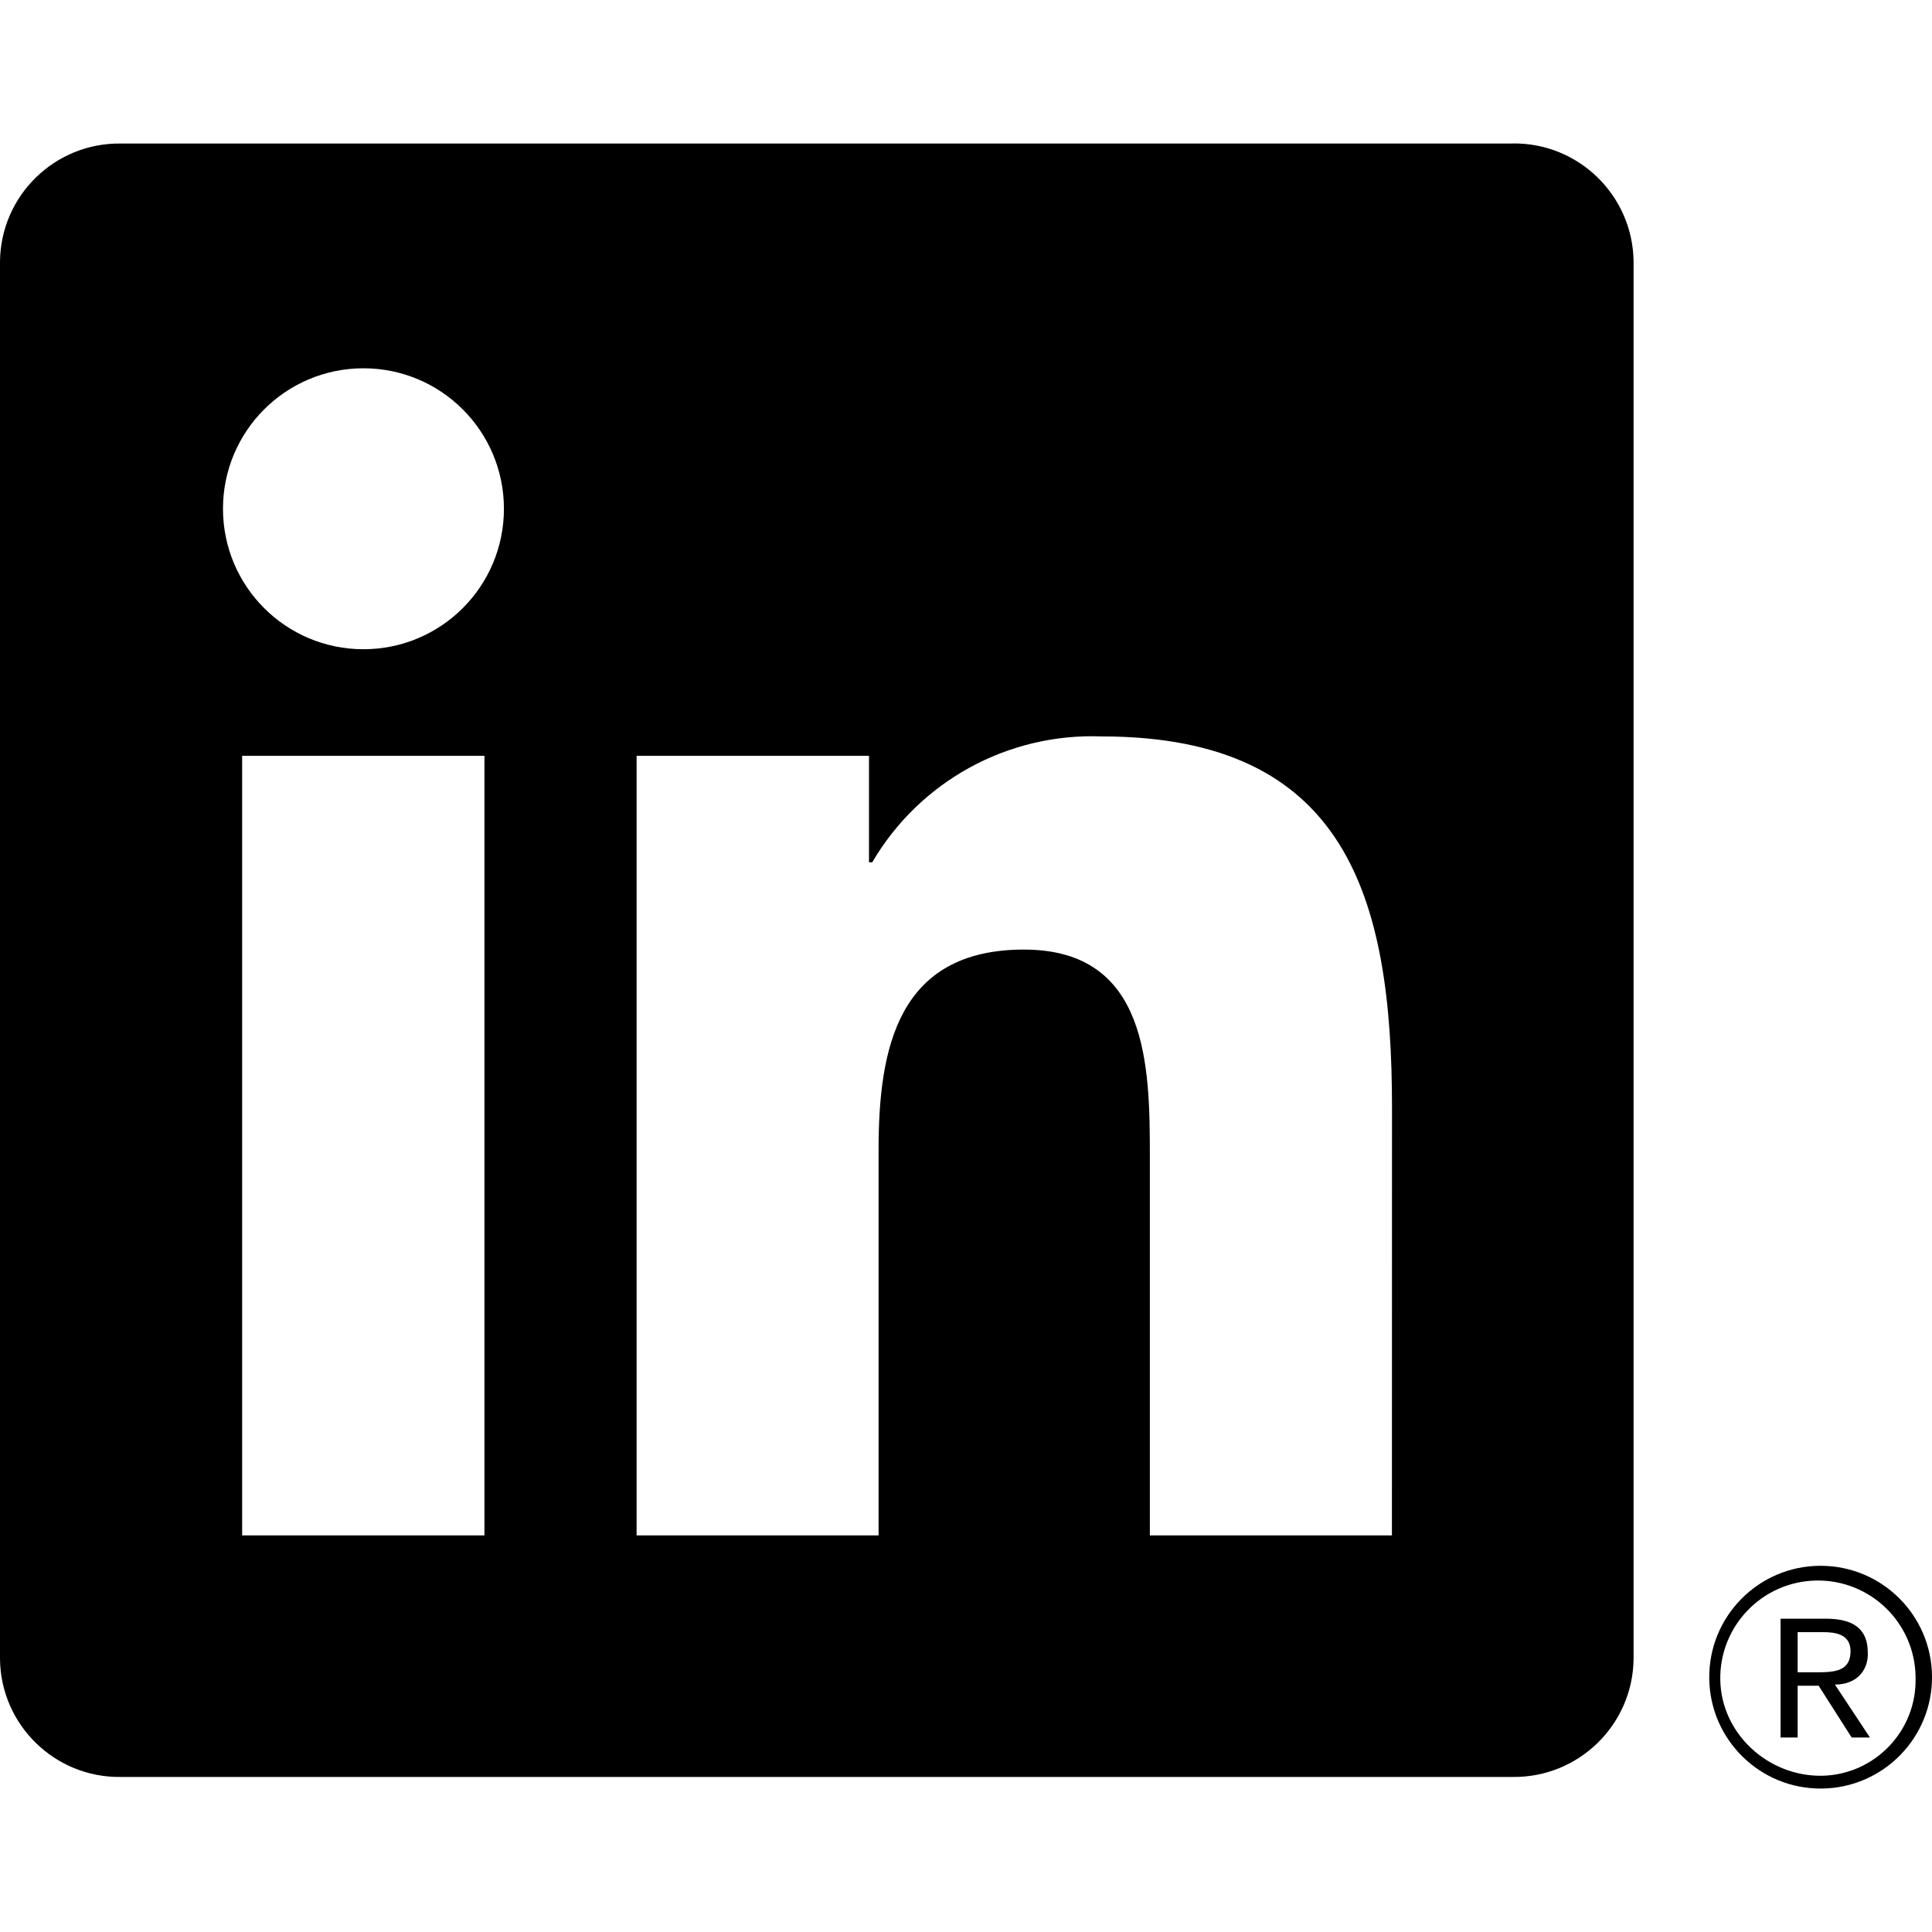
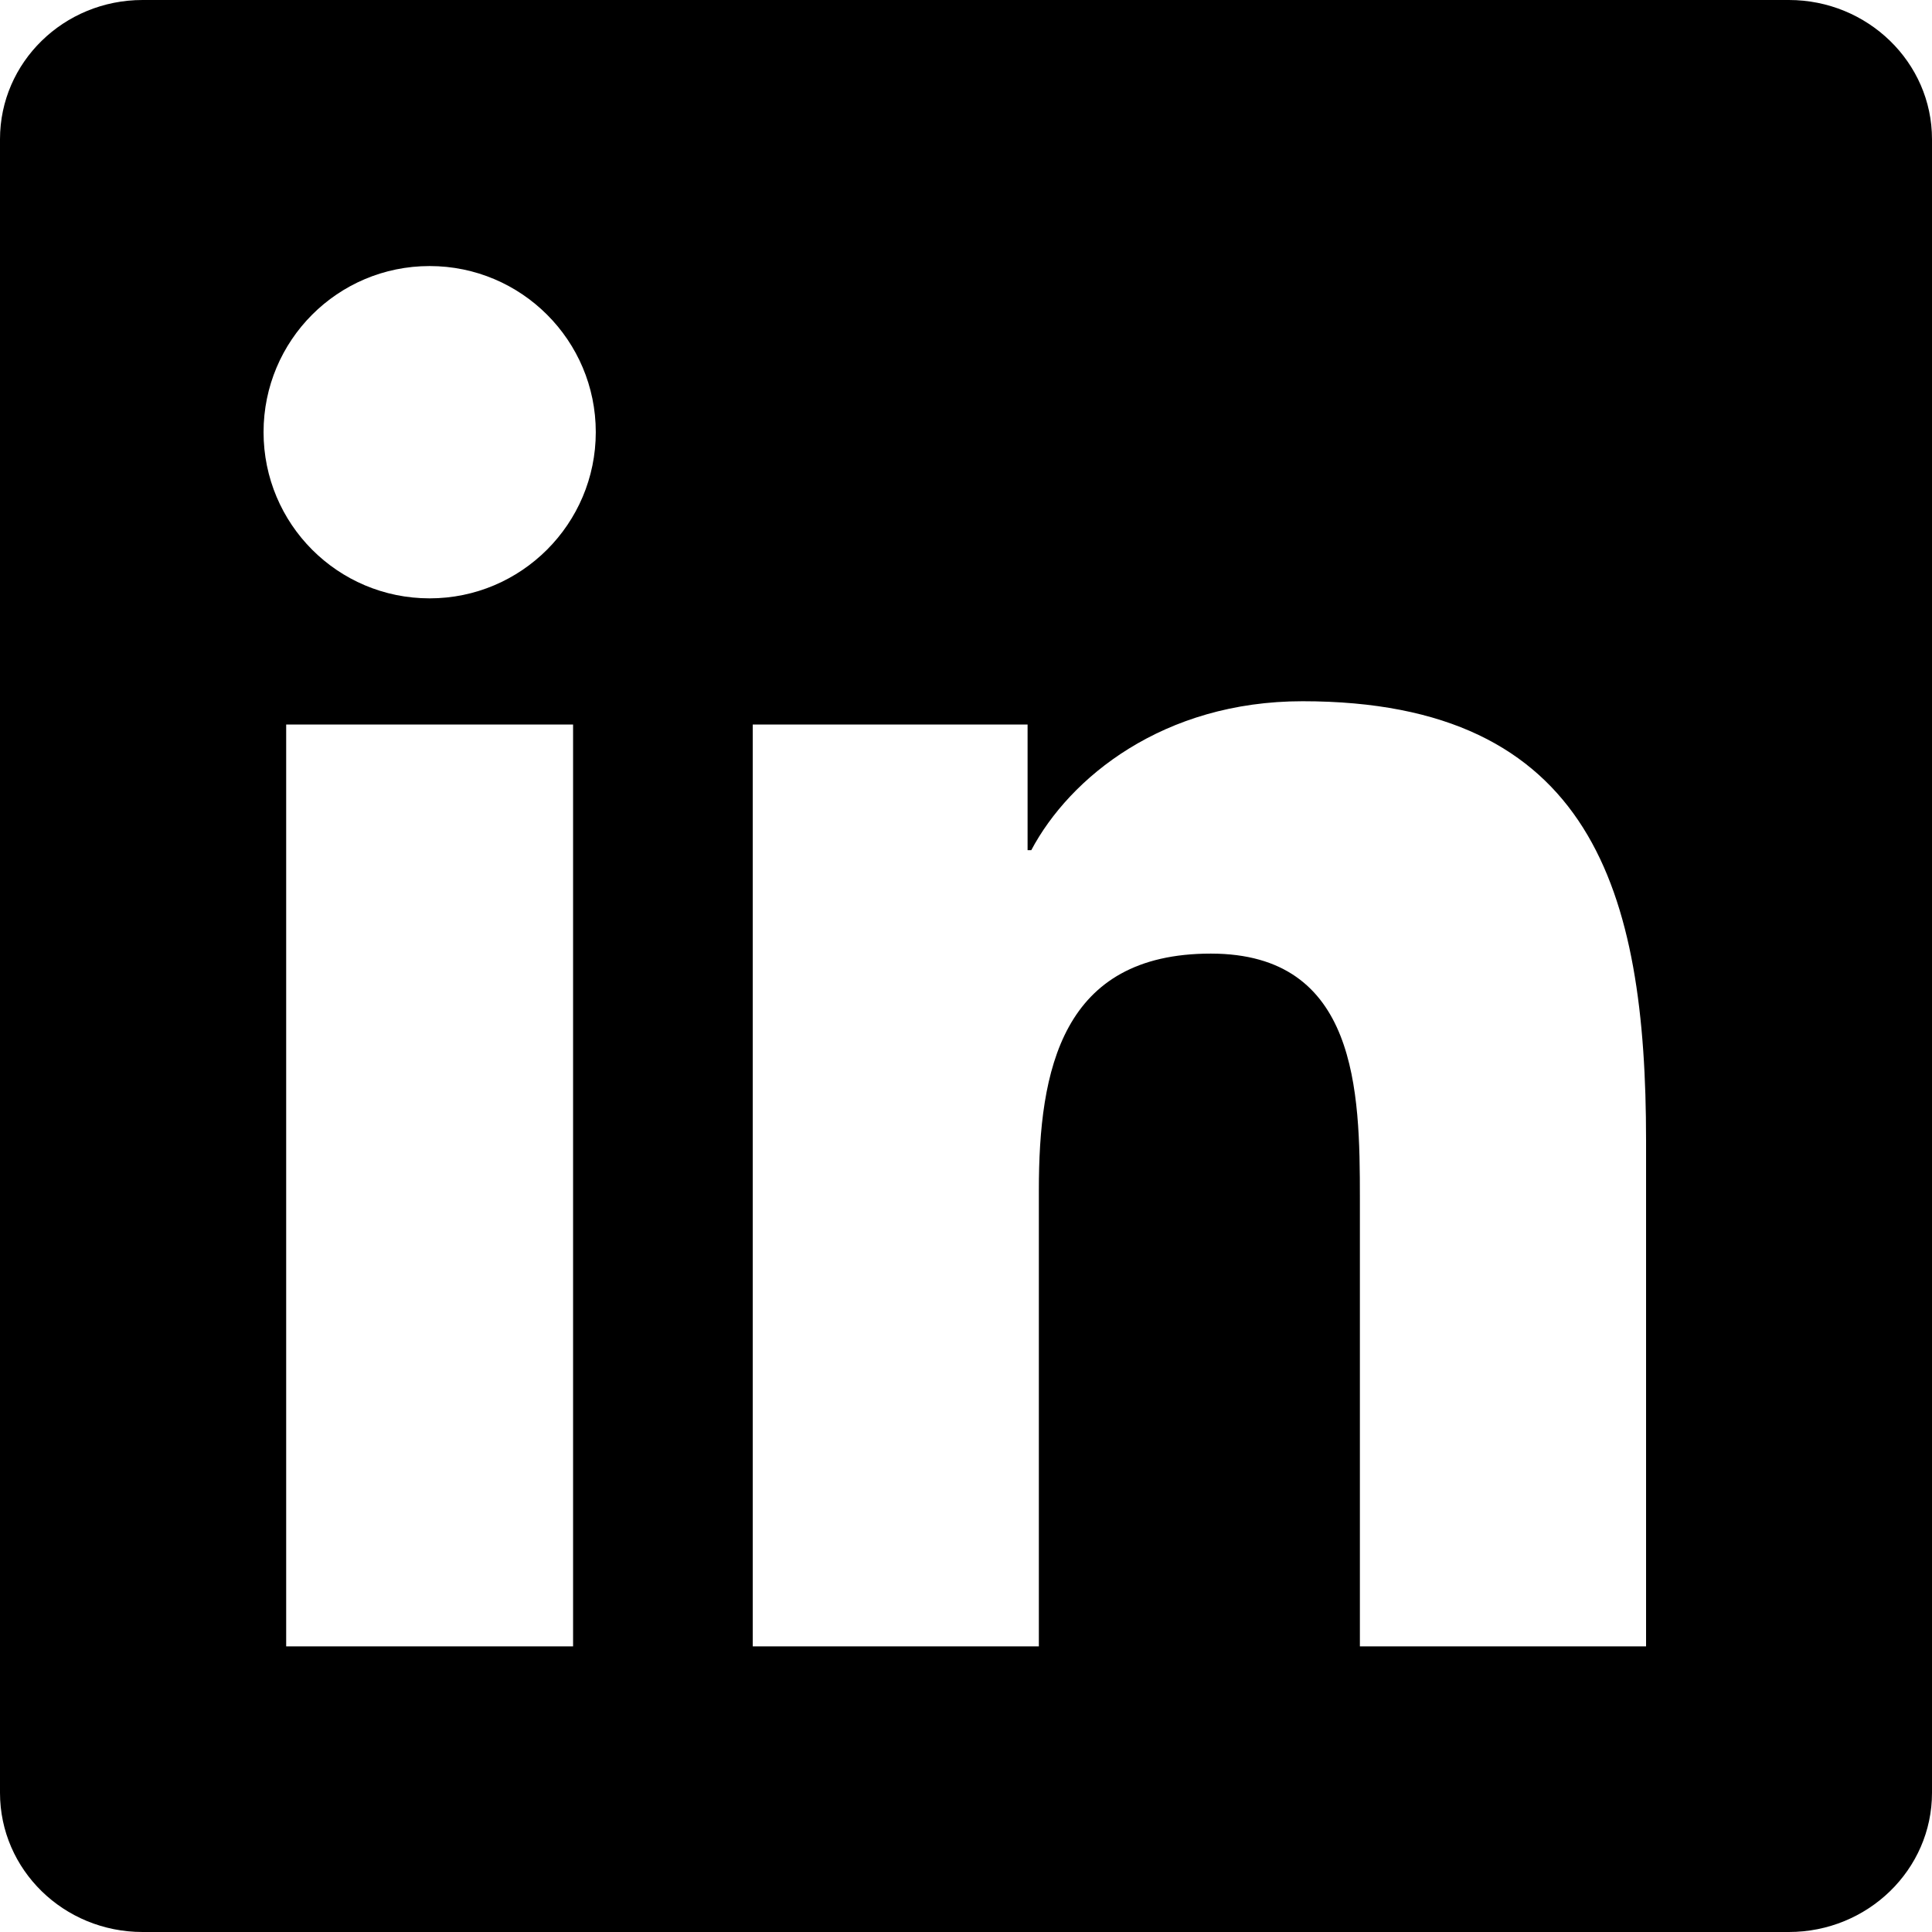
- <svg xmlns="http://www.w3.org/2000/svg" version="1.1" id="Capa_1" x="0px" y="0px" viewBox="0 0 24 24" style="enable-background:new 0 0 24 24;" xml:space="preserve" width="512" height="512">
-   <g>
-     <path id="Path_2525" d="M23.002,21.584h0.227l-0.435-0.658l0,0c0.266,0,0.407-0.169,0.409-0.376c0-0.008,0-0.017-0.001-0.025   c0-0.282-0.17-0.417-0.519-0.417h-0.564v1.476h0.212v-0.643h0.261L23.002,21.584z M22.577,20.774h-0.246v-0.499h0.312   c0.161,0,0.345,0.026,0.345,0.237c0,0.242-0.186,0.262-0.412,0.262" />
-     <path id="Path_2520" d="M17.291,19.073h-3.007v-4.709c0-1.123-0.02-2.568-1.564-2.568c-1.566,0-1.806,1.223-1.806,2.487v4.79H7.908   V9.389h2.887v1.323h0.04c0.589-1.006,1.683-1.607,2.848-1.564c3.048,0,3.609,2.005,3.609,4.612L17.291,19.073z M4.515,8.065   c-0.964,0-1.745-0.781-1.745-1.745c0-0.964,0.781-1.745,1.745-1.745c0.964,0,1.745,0.781,1.745,1.745   C6.26,7.284,5.479,8.065,4.515,8.065L4.515,8.065 M6.018,19.073h-3.01V9.389h3.01V19.073z M18.79,1.783H1.497   C0.68,1.774,0.01,2.429,0,3.246V20.61c0.01,0.818,0.68,1.473,1.497,1.464H18.79c0.819,0.01,1.492-0.645,1.503-1.464V3.245   c-0.012-0.819-0.685-1.474-1.503-1.463" />
-     <path id="Path_2526" d="M22.603,19.451c-0.764,0.007-1.378,0.633-1.37,1.397c0.007,0.764,0.633,1.378,1.397,1.37   c0.764-0.007,1.378-0.633,1.37-1.397c-0.007-0.754-0.617-1.363-1.37-1.37H22.603 M22.635,22.059   c-0.67,0.011-1.254-0.522-1.265-1.192c-0.011-0.67,0.523-1.222,1.193-1.233c0.67-0.011,1.222,0.523,1.233,1.193   c0,0.007,0,0.013,0,0.02C23.81,21.502,23.29,22.045,22.635,22.059h-0.031" />
-   </g>
+ <svg xmlns="http://www.w3.org/2000/svg" role="img" viewBox="0 0 24 24">
+   <path d="M20.447 20.452h-3.554v-5.569c0-1.328-.027-3.037-1.852-3.037-1.853 0-2.136 1.445-2.136 2.939v5.667H9.351V9h3.414v1.561h.046c.477-.9 1.637-1.85 3.37-1.85 3.601 0 4.267 2.37 4.267 5.455v6.286zM5.337 7.433c-1.144 0-2.063-.926-2.063-2.065 0-1.138.92-2.063 2.063-2.063 1.14 0 2.064.925 2.064 2.063 0 1.139-.925 2.065-2.064 2.065zm1.782 13.019H3.555V9h3.564v11.452zM22.225 0H1.771C.792 0 0 .774 0 1.729v20.542C0 23.227.792 24 1.771 24h20.451C23.2 24 24 23.227 24 22.271V1.729C24 .774 23.2 0 22.222 0h.003z" />
</svg>
